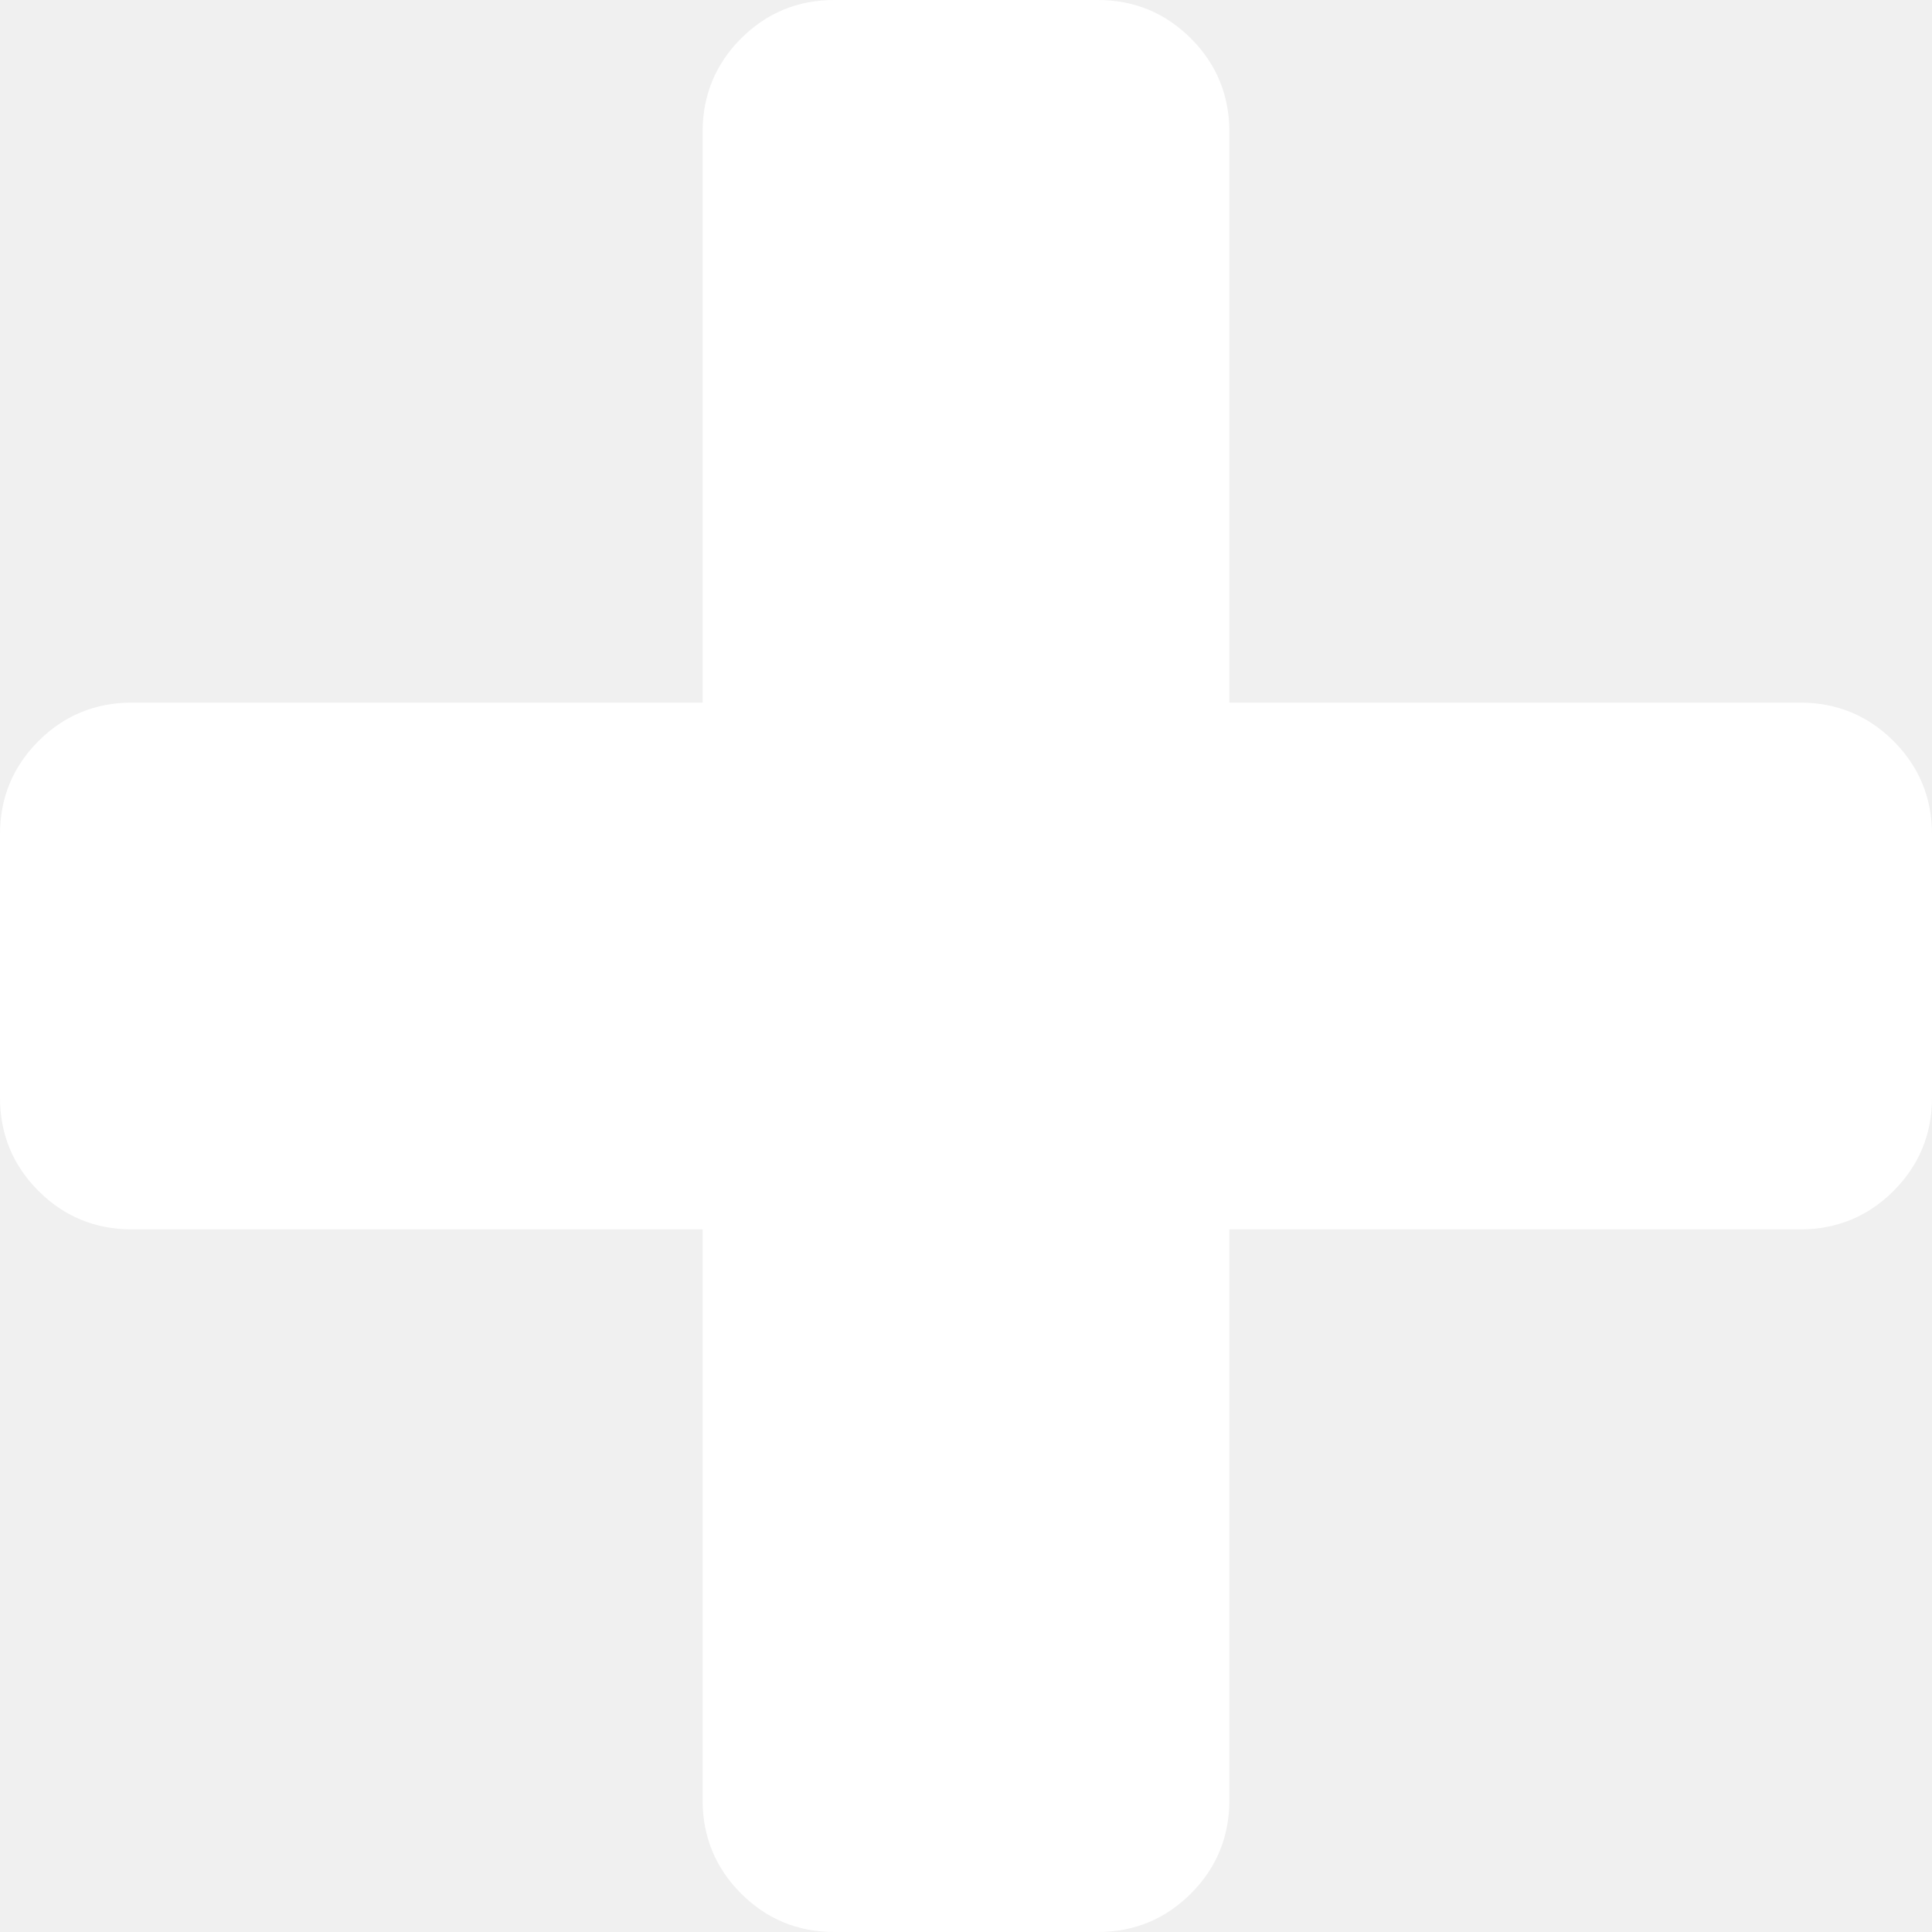
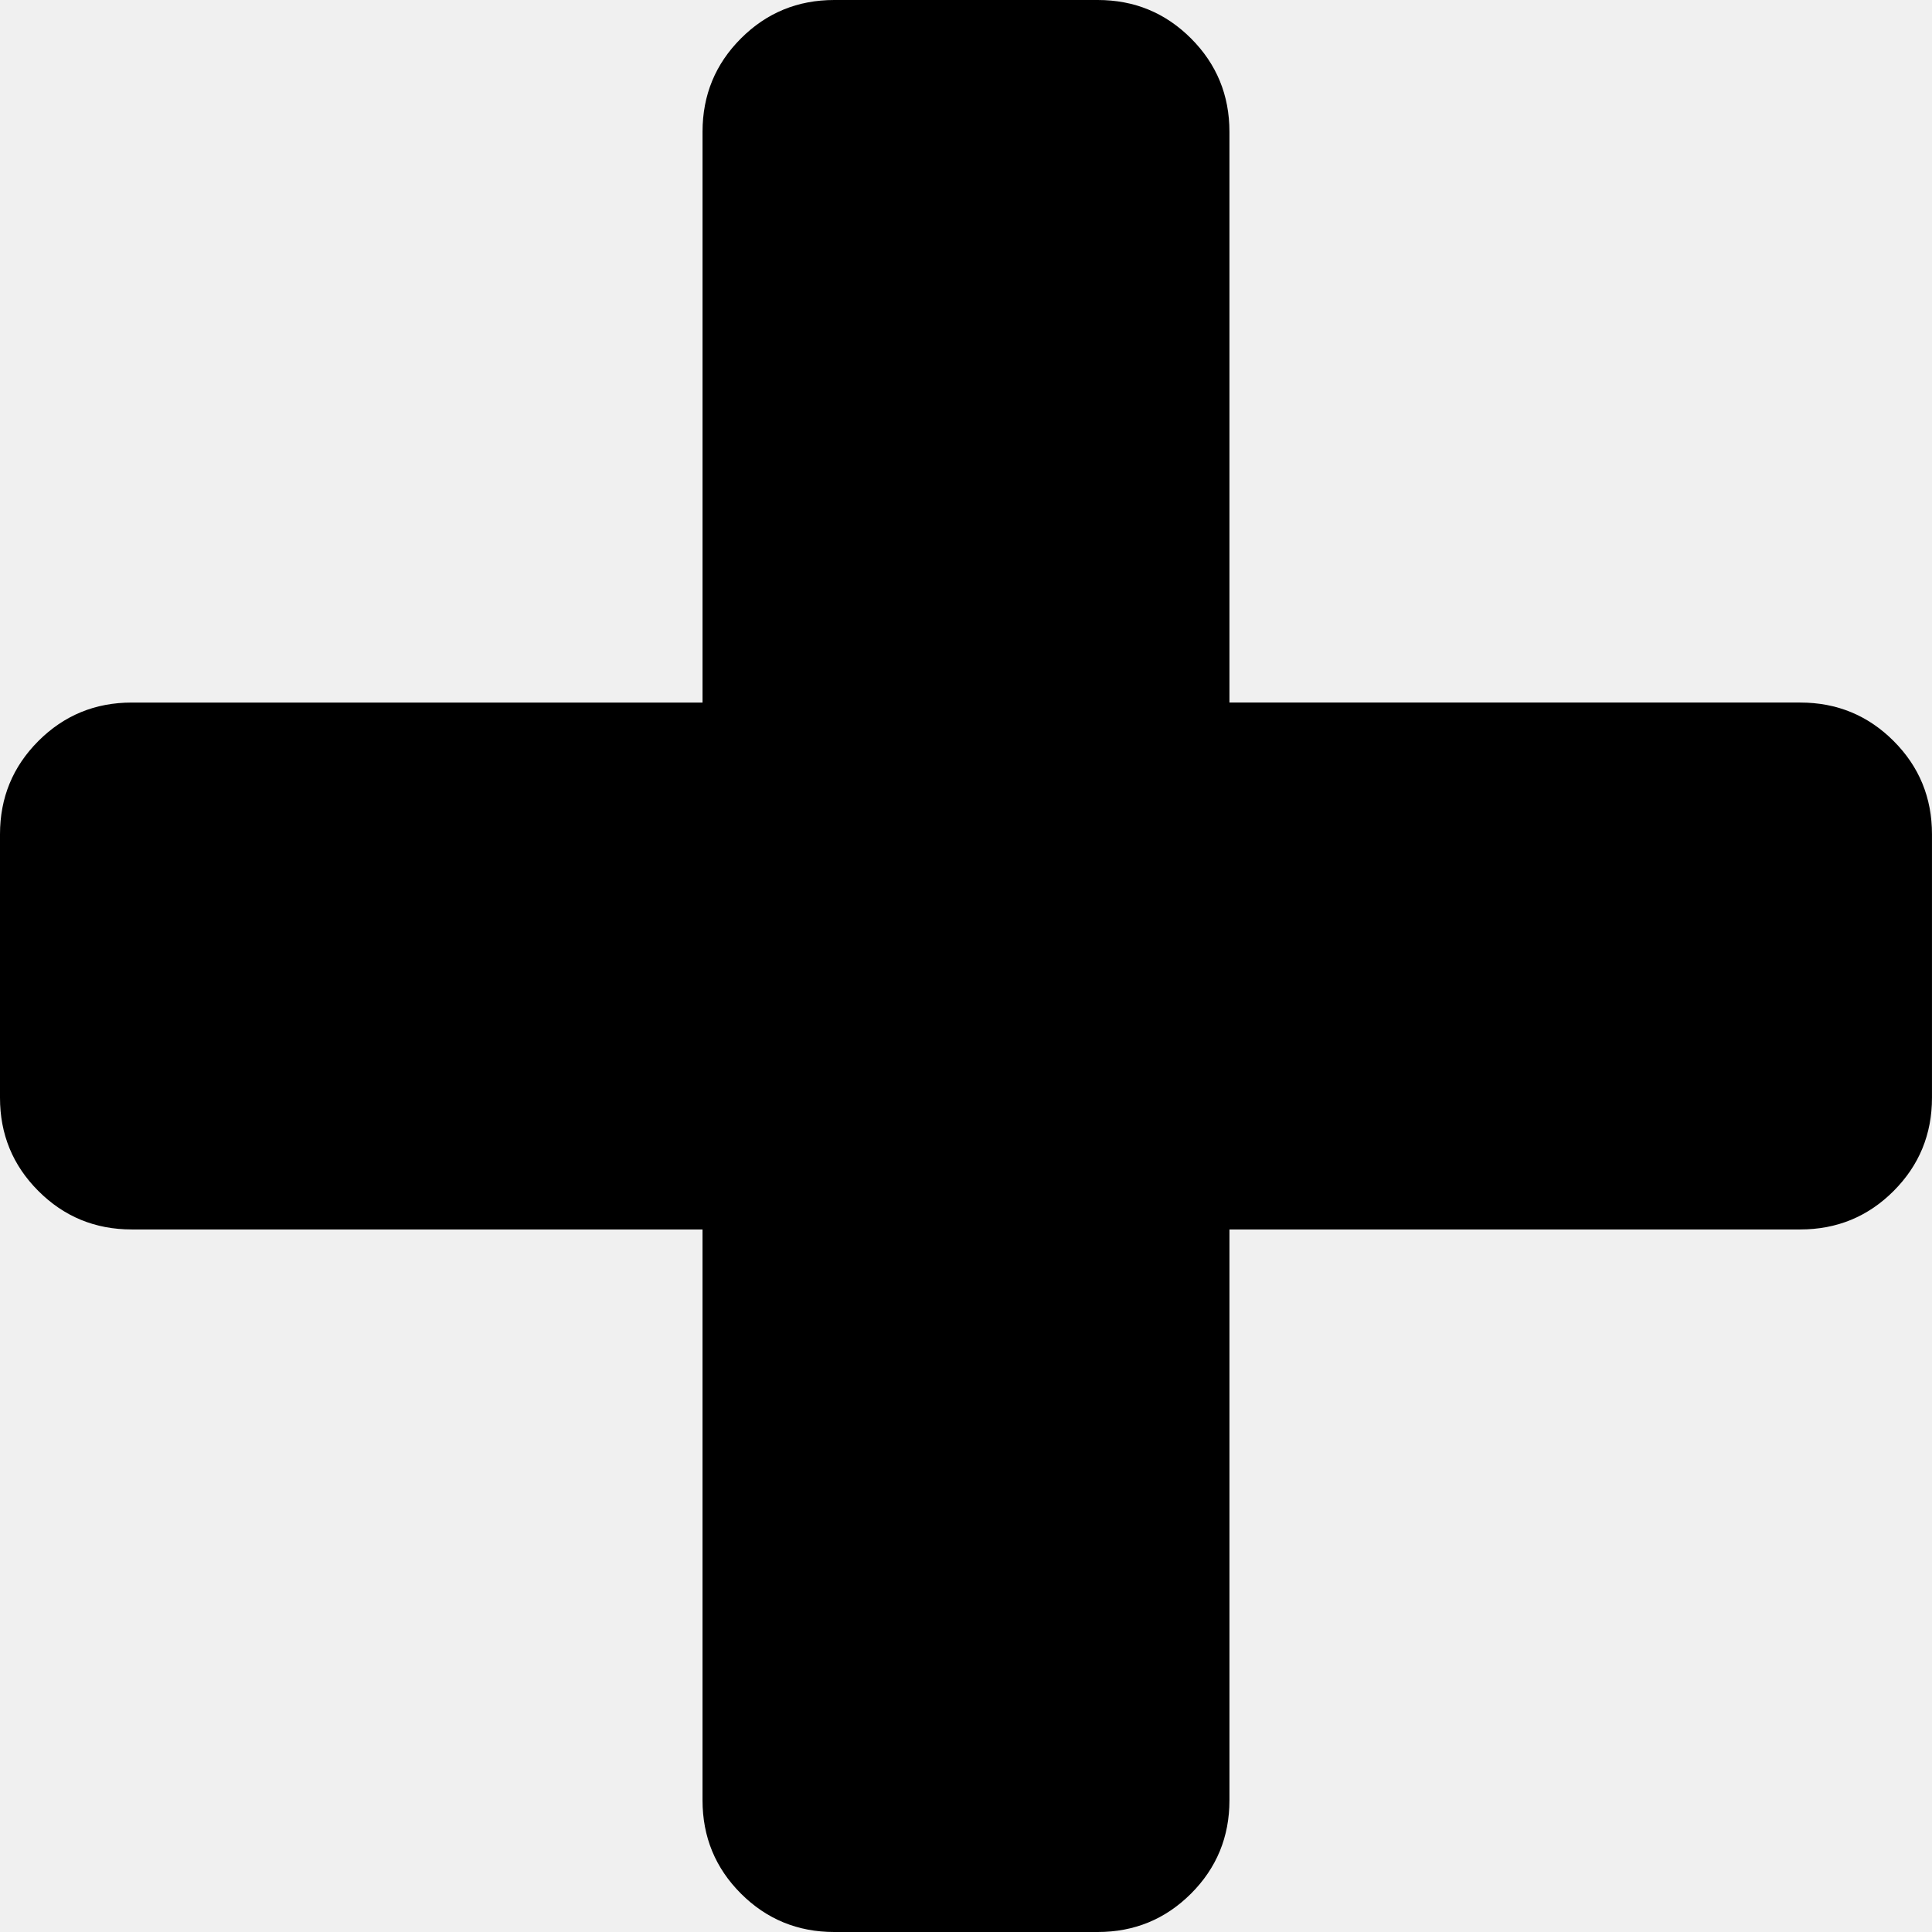
- <svg xmlns="http://www.w3.org/2000/svg" version="1.1" id="Layer_1" x="0px" y="0px" viewBox="0 0 402 402" enable-background="new 0 0 402 402" xml:space="preserve">
-   <path fill="#FFFFFF" d="M394,154.2c-5.3-5.3-11.8-8-19.4-8H255.8V27.4c0-7.6-2.7-14.1-8-19.4c-5.3-5.3-11.8-8-19.4-8h-54.8  c-7.6,0-14.1,2.7-19.4,8s-8,11.8-8,19.4v118.8H27.4c-7.6,0-14.1,2.7-19.4,8S0,166,0,173.6v54.8c0,7.6,2.7,14.1,8,19.4  c5.3,5.3,11.8,8,19.4,8h118.8v118.8c0,7.6,2.7,14.1,8,19.4c5.3,5.3,11.8,8,19.4,8h54.8c7.6,0,14.1-2.7,19.4-8c5.3-5.3,8-11.8,8-19.4  V255.8h118.8c7.6,0,14.1-2.7,19.4-8c5.3-5.3,8-11.8,8-19.4v-54.8C402,166,399.3,159.5,394,154.2L394,154.2z" />
+ <svg xmlns="http://www.w3.org/2000/svg" width="401.994" height="401.994" viewBox="0 0 401.994 401.994">
+   <path d="M394 154.175c-5.33-5.33-11.806-7.994-19.417-7.994H255.81V27.41c0-7.61-2.665-14.084-7.993-19.414C242.487 2.666 236.02 0 228.397 0h-54.81c-7.613 0-14.085 2.663-19.415 7.993-5.33 5.33-7.994 11.803-7.994 19.414v118.775H27.408c-7.612 0-14.085 2.664-19.415 7.994S0 165.973 0 173.59v54.818c0 7.618 2.662 14.086 7.992 19.41 5.33 5.333 11.803 7.995 19.414 7.995h118.77V374.59c0 7.61 2.665 14.09 7.995 19.417 5.33 5.325 11.806 7.987 19.418 7.987H228.4c7.618 0 14.087-2.662 19.418-7.987 5.332-5.33 7.994-11.806 7.994-19.417V255.813h118.77c7.618 0 14.09-2.662 19.417-7.994 5.325-5.33 7.99-11.797 7.99-19.415v-54.82c0-7.615-2.66-14.086-7.993-19.413z" />
</svg>
